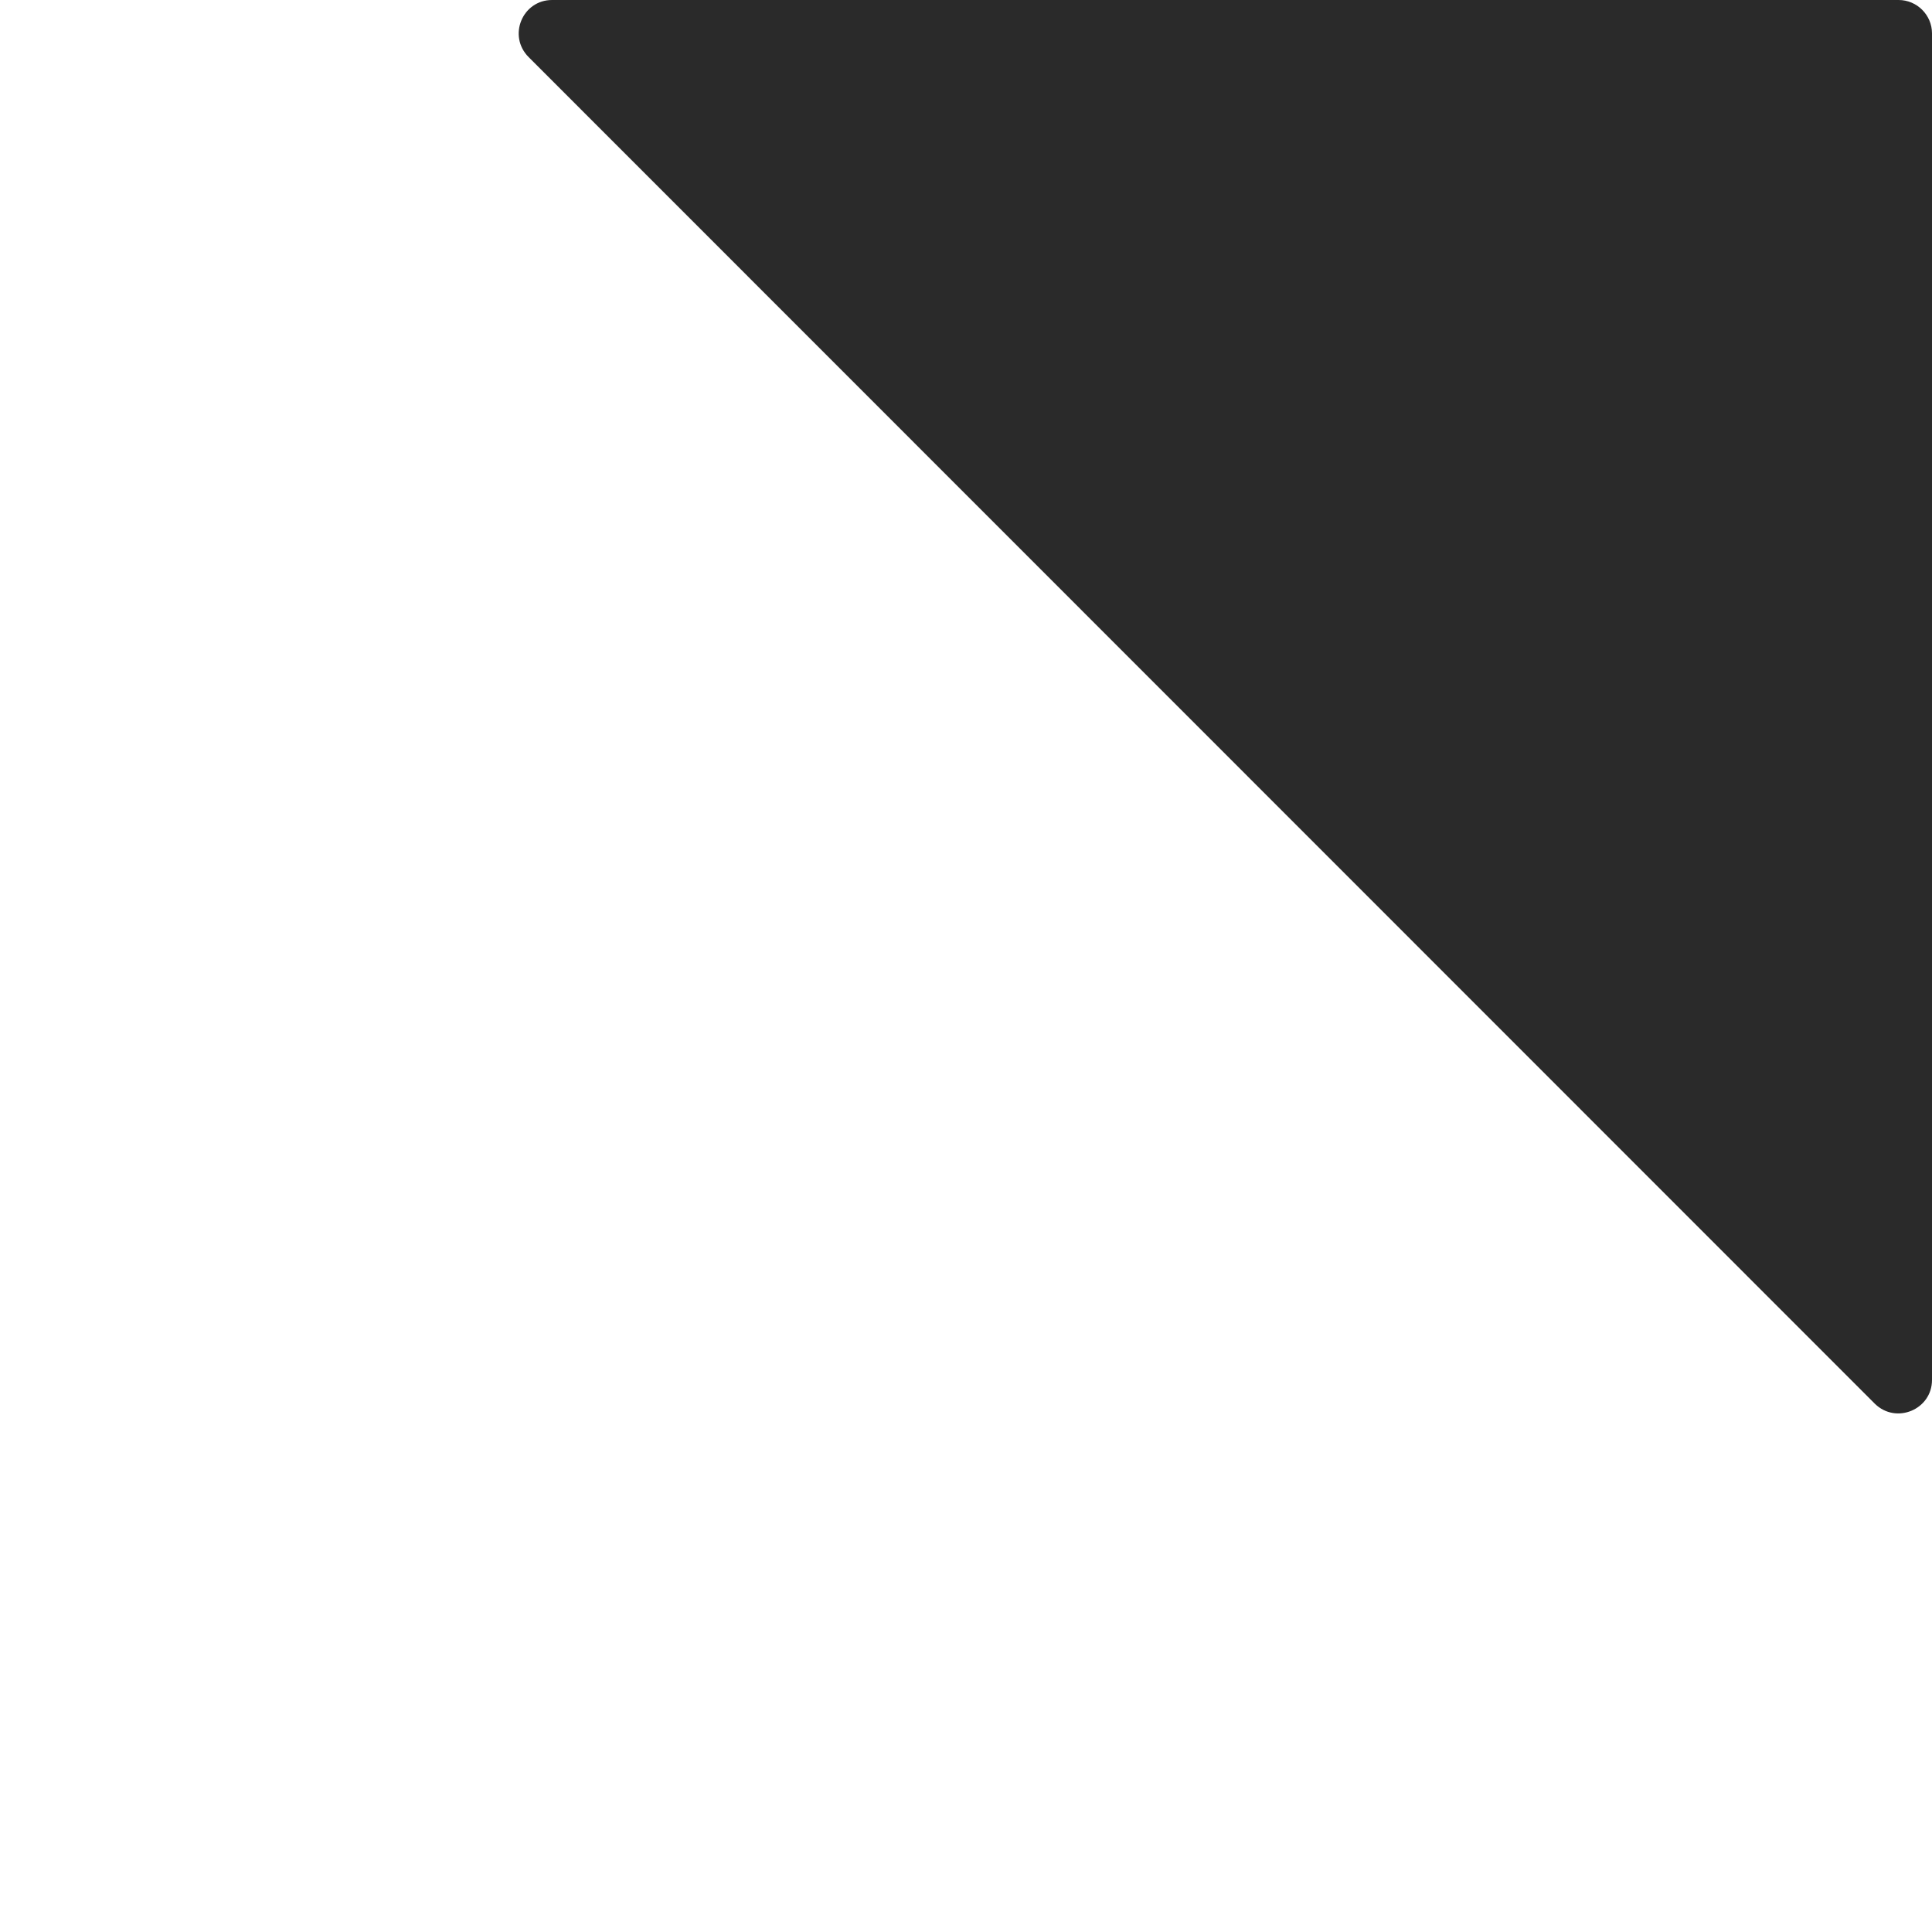
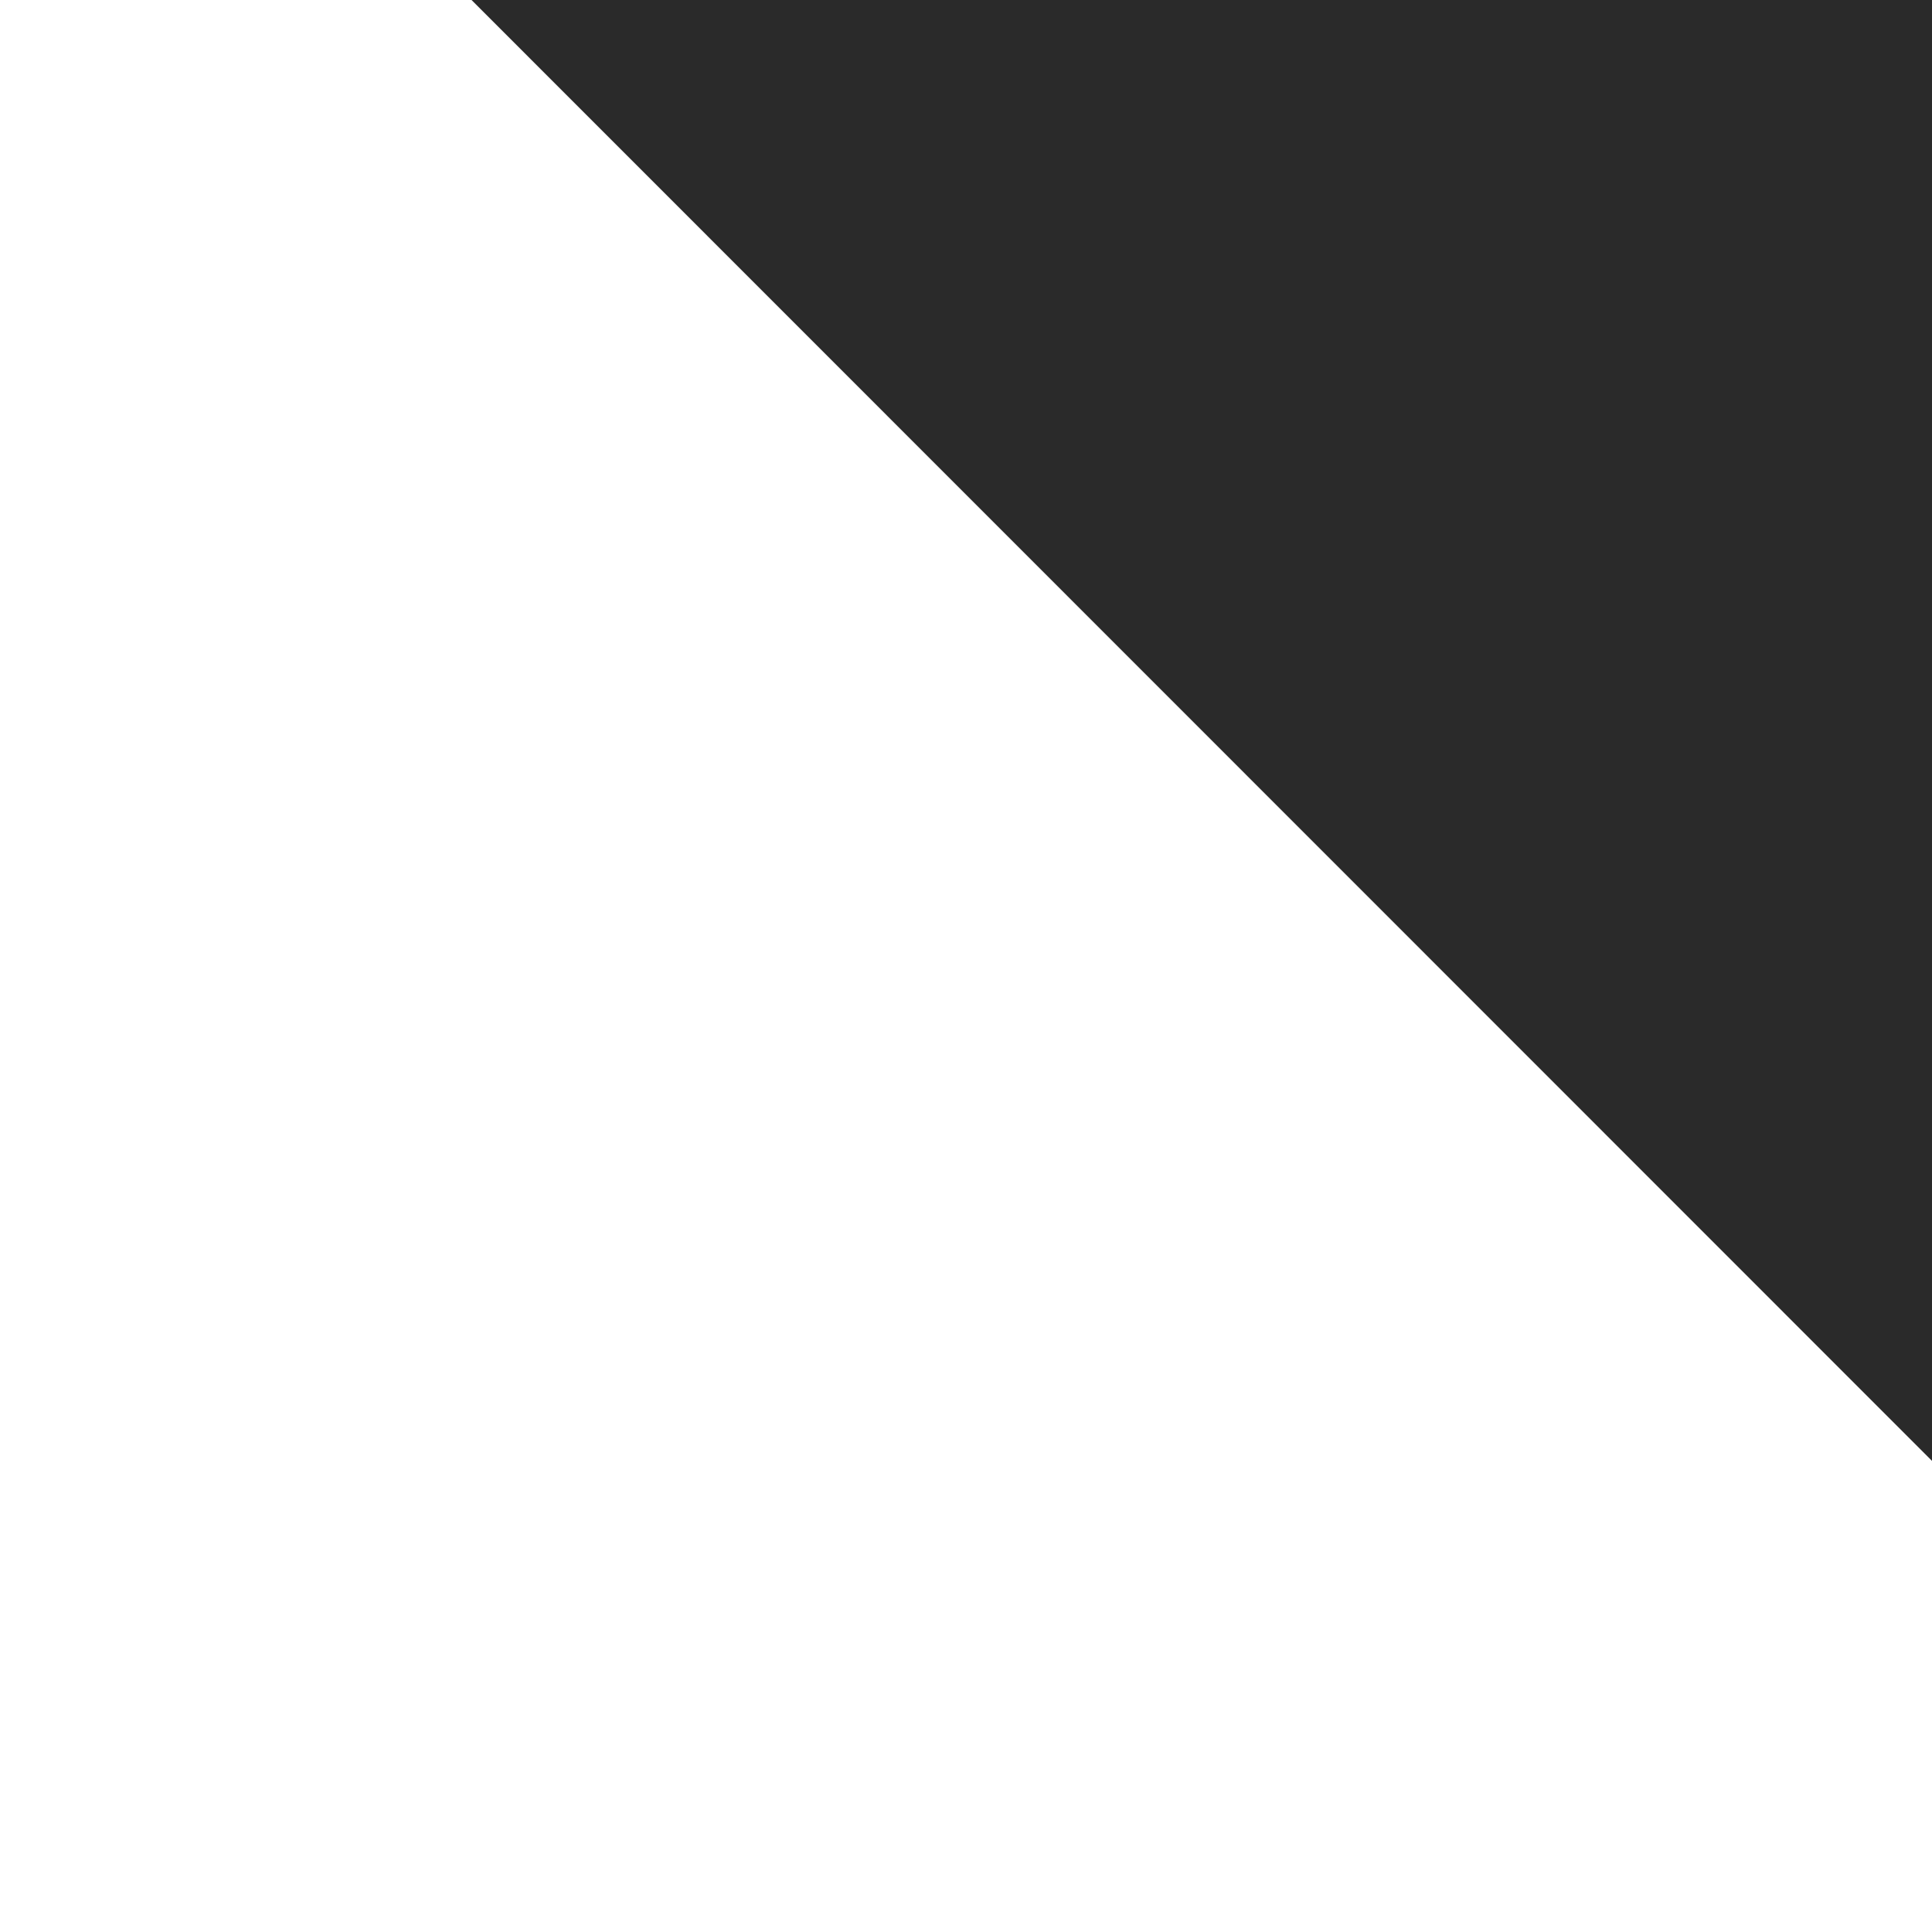
<svg xmlns="http://www.w3.org/2000/svg" version="1.1" id="Layer_1" x="0px" y="0px" viewBox="0 0 463 463" style="enable-background:new 0 0 463 463;" xml:space="preserve">
  <style type="text/css">
	.st0{fill:#2A2A2A;}
</style>
  <g id="Page-1">
    <g id="black-triangle">
-       <path id="Triangle" class="st0" d="M132.3,0H455c4.4,0,8,3.6,8,8v322.7c0,7.1-8.6,10.7-13.7,5.7L126.7,13.7    C121.6,8.6,125.2,0,132.3,0z" />
+       <path id="Triangle" class="st0" d="M463,0l0,350.1L113,0L463,0z" />
    </g>
  </g>
</svg>
